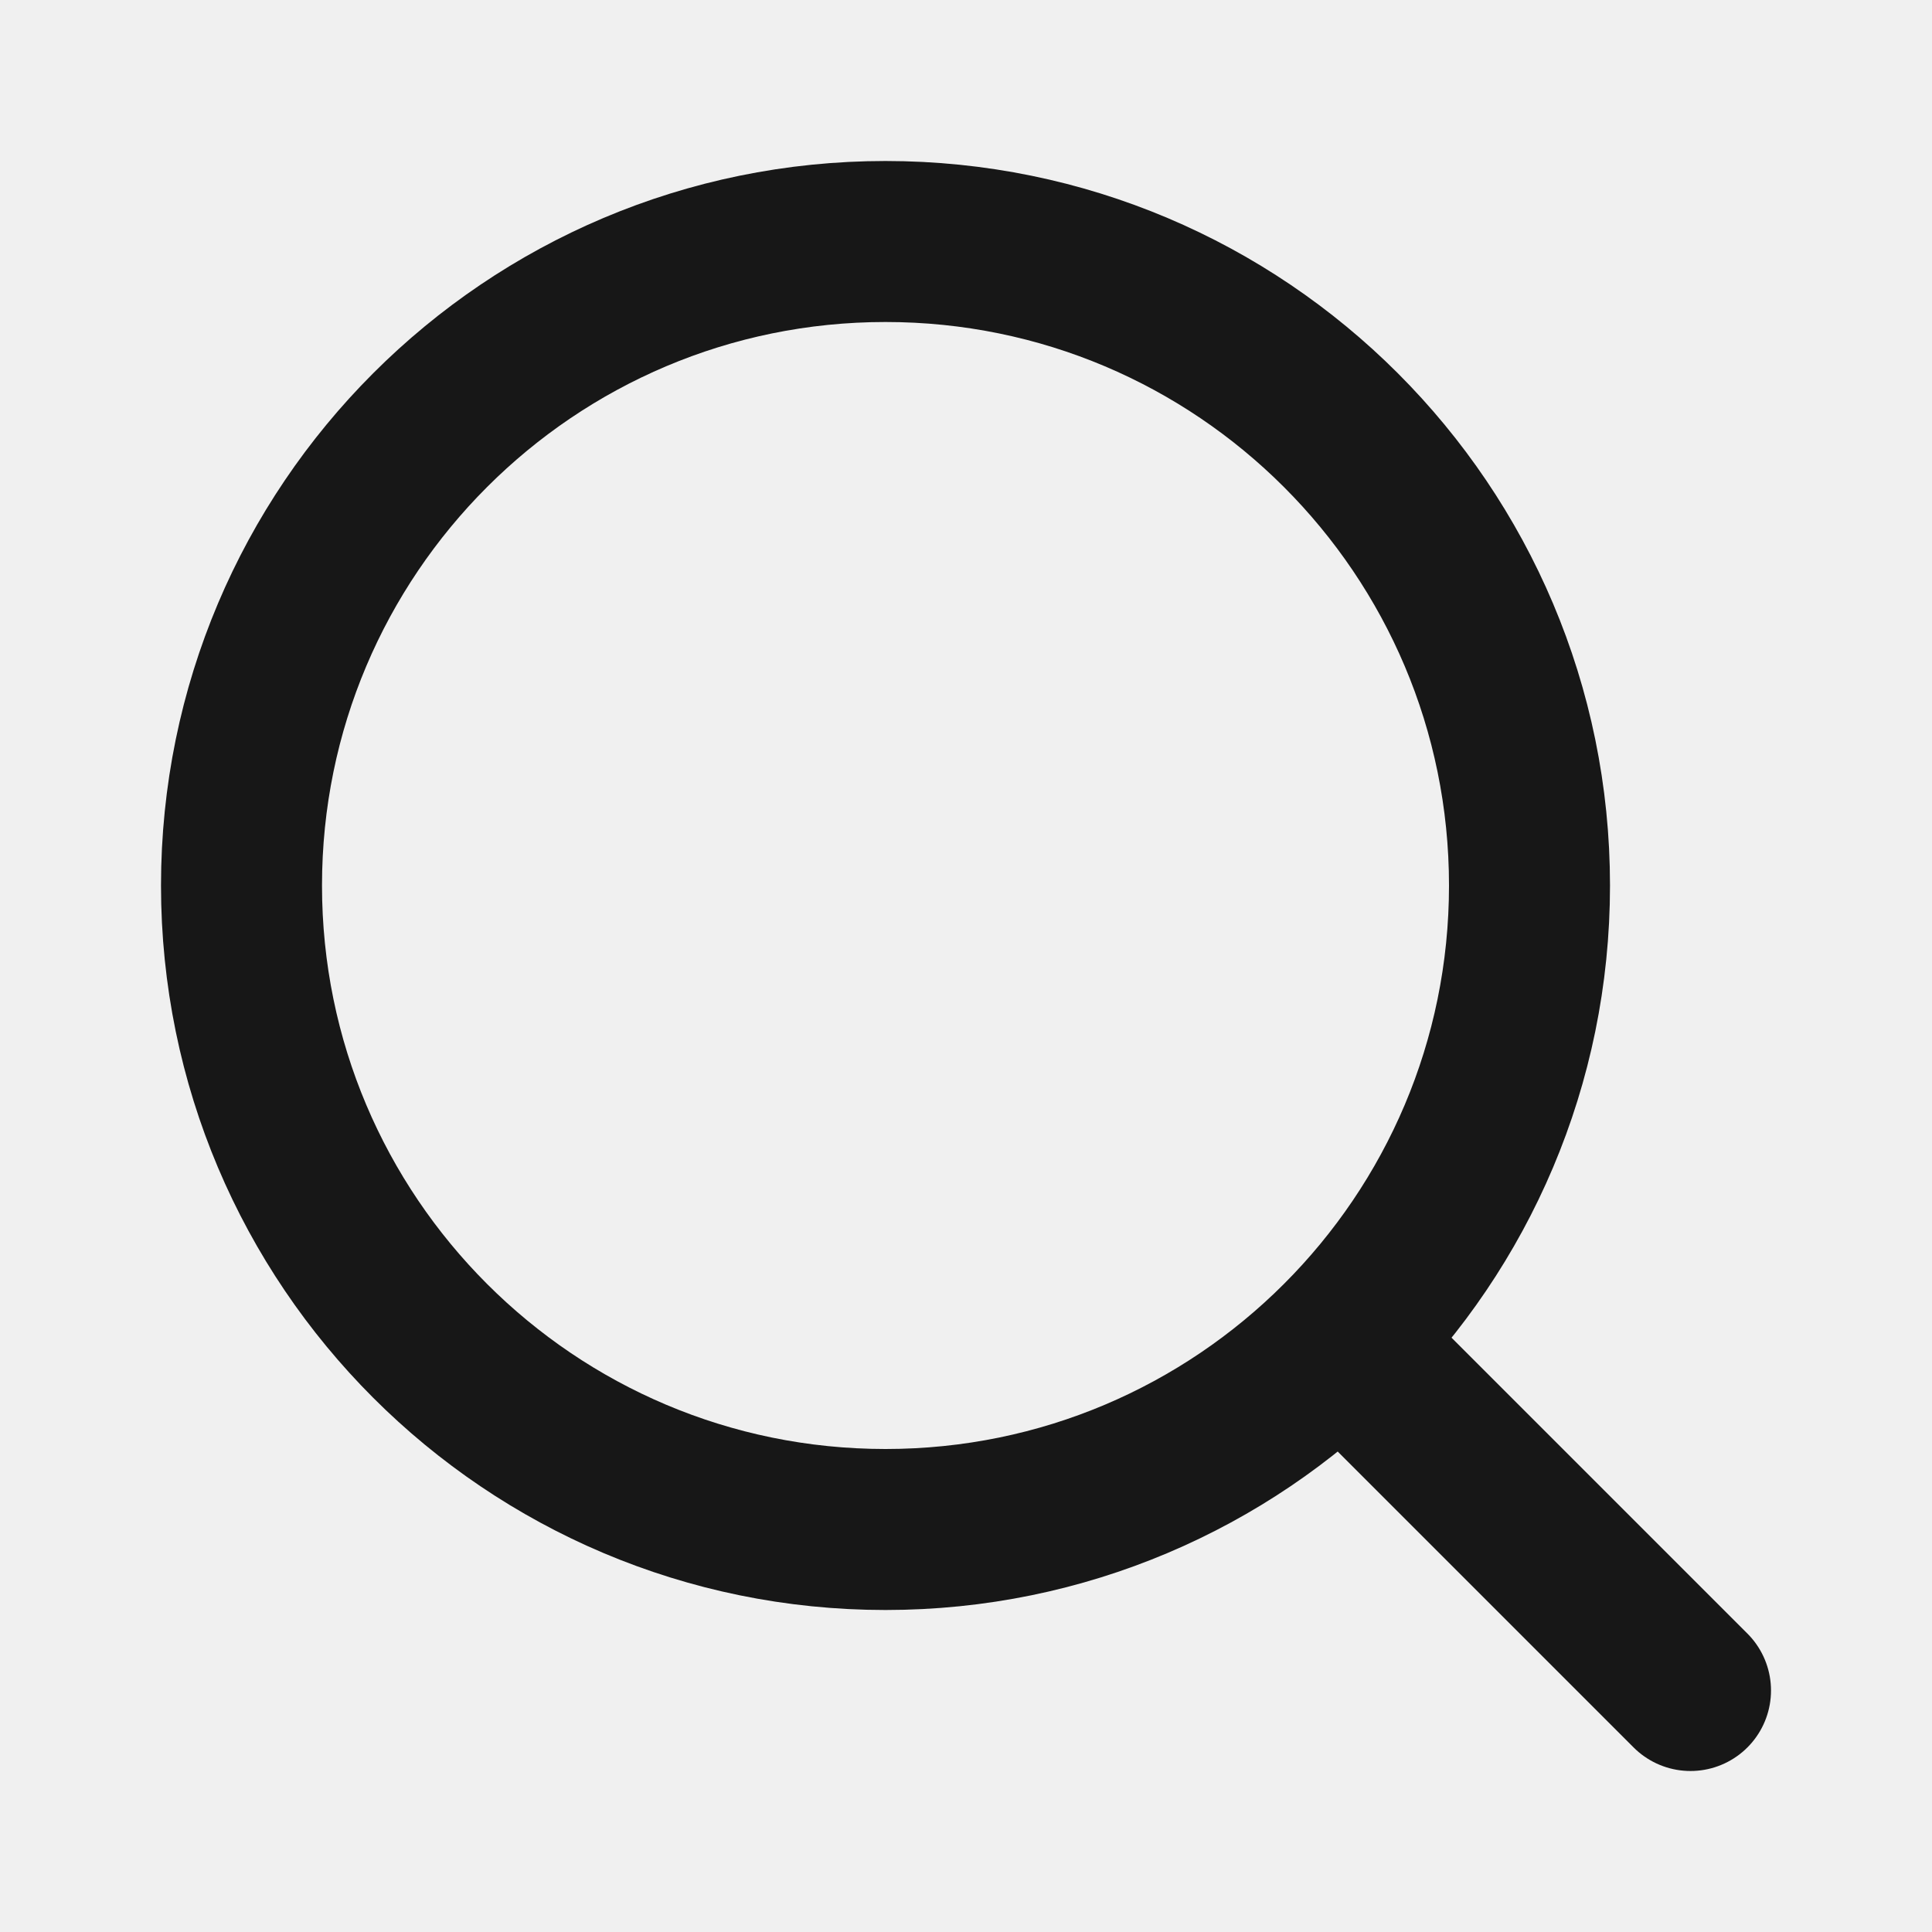
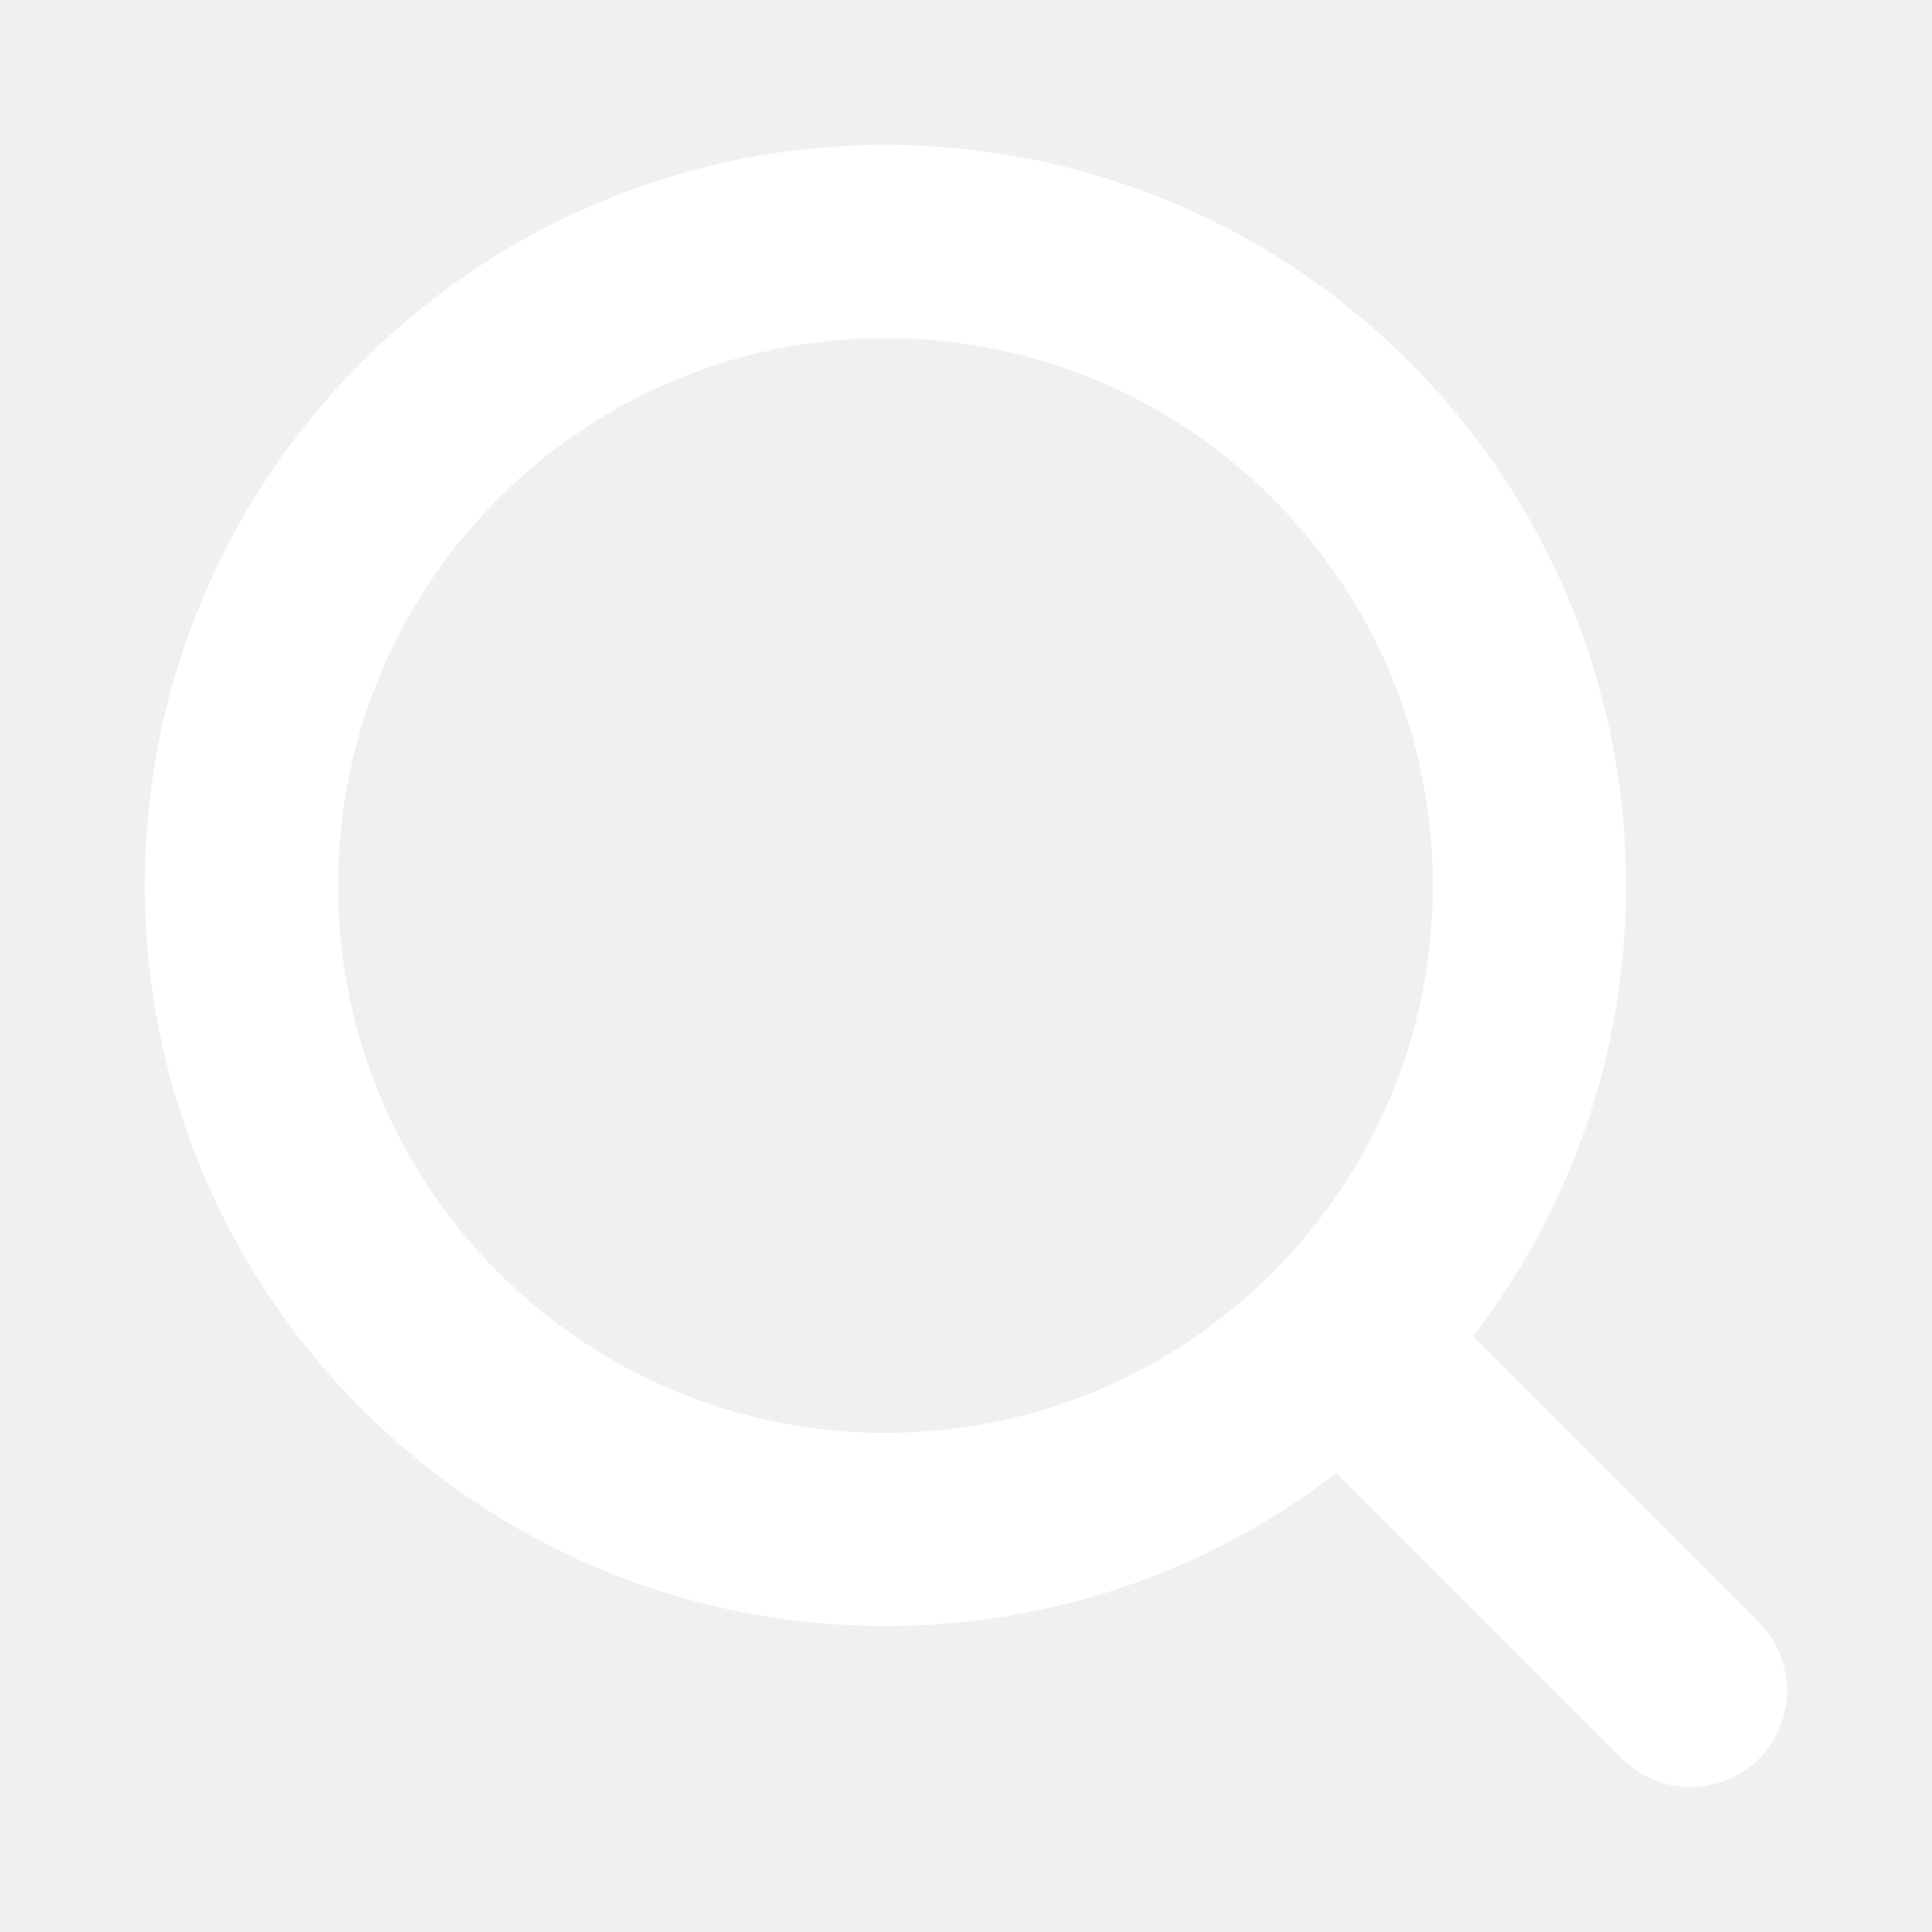
- <svg xmlns="http://www.w3.org/2000/svg" width="24" height="24" viewBox="0 0 24 24" fill="none">
-   <path d="M21 21L16.66 16.66" stroke="#171717" stroke-width="2" stroke-linecap="round" stroke-linejoin="round" />
-   <path d="M11 19C15.418 19 19 15.418 19 11C19 6.582 15.418 3 11 3C6.582 3 3 6.582 3 11C3 15.418 6.582 19 11 19Z" stroke="#171717" stroke-width="2" stroke-linecap="round" stroke-linejoin="round" />
+ <svg xmlns="http://www.w3.org/2000/svg" width="20" height="20" viewBox="0 0 20 20" fill="none">
+   <path d="M17.5 17.5L13.883 13.883" stroke="white" stroke-width="2" stroke-linecap="round" stroke-linejoin="round" />
+   <path d="M9.167 15.833C12.849 15.833 15.833 12.849 15.833 9.167C15.833 5.485 12.849 2.5 9.167 2.5C5.485 2.5 2.5 5.485 2.5 9.167C2.5 12.849 5.485 15.833 9.167 15.833Z" stroke="white" stroke-width="2" stroke-linecap="round" stroke-linejoin="round" />
</svg>
